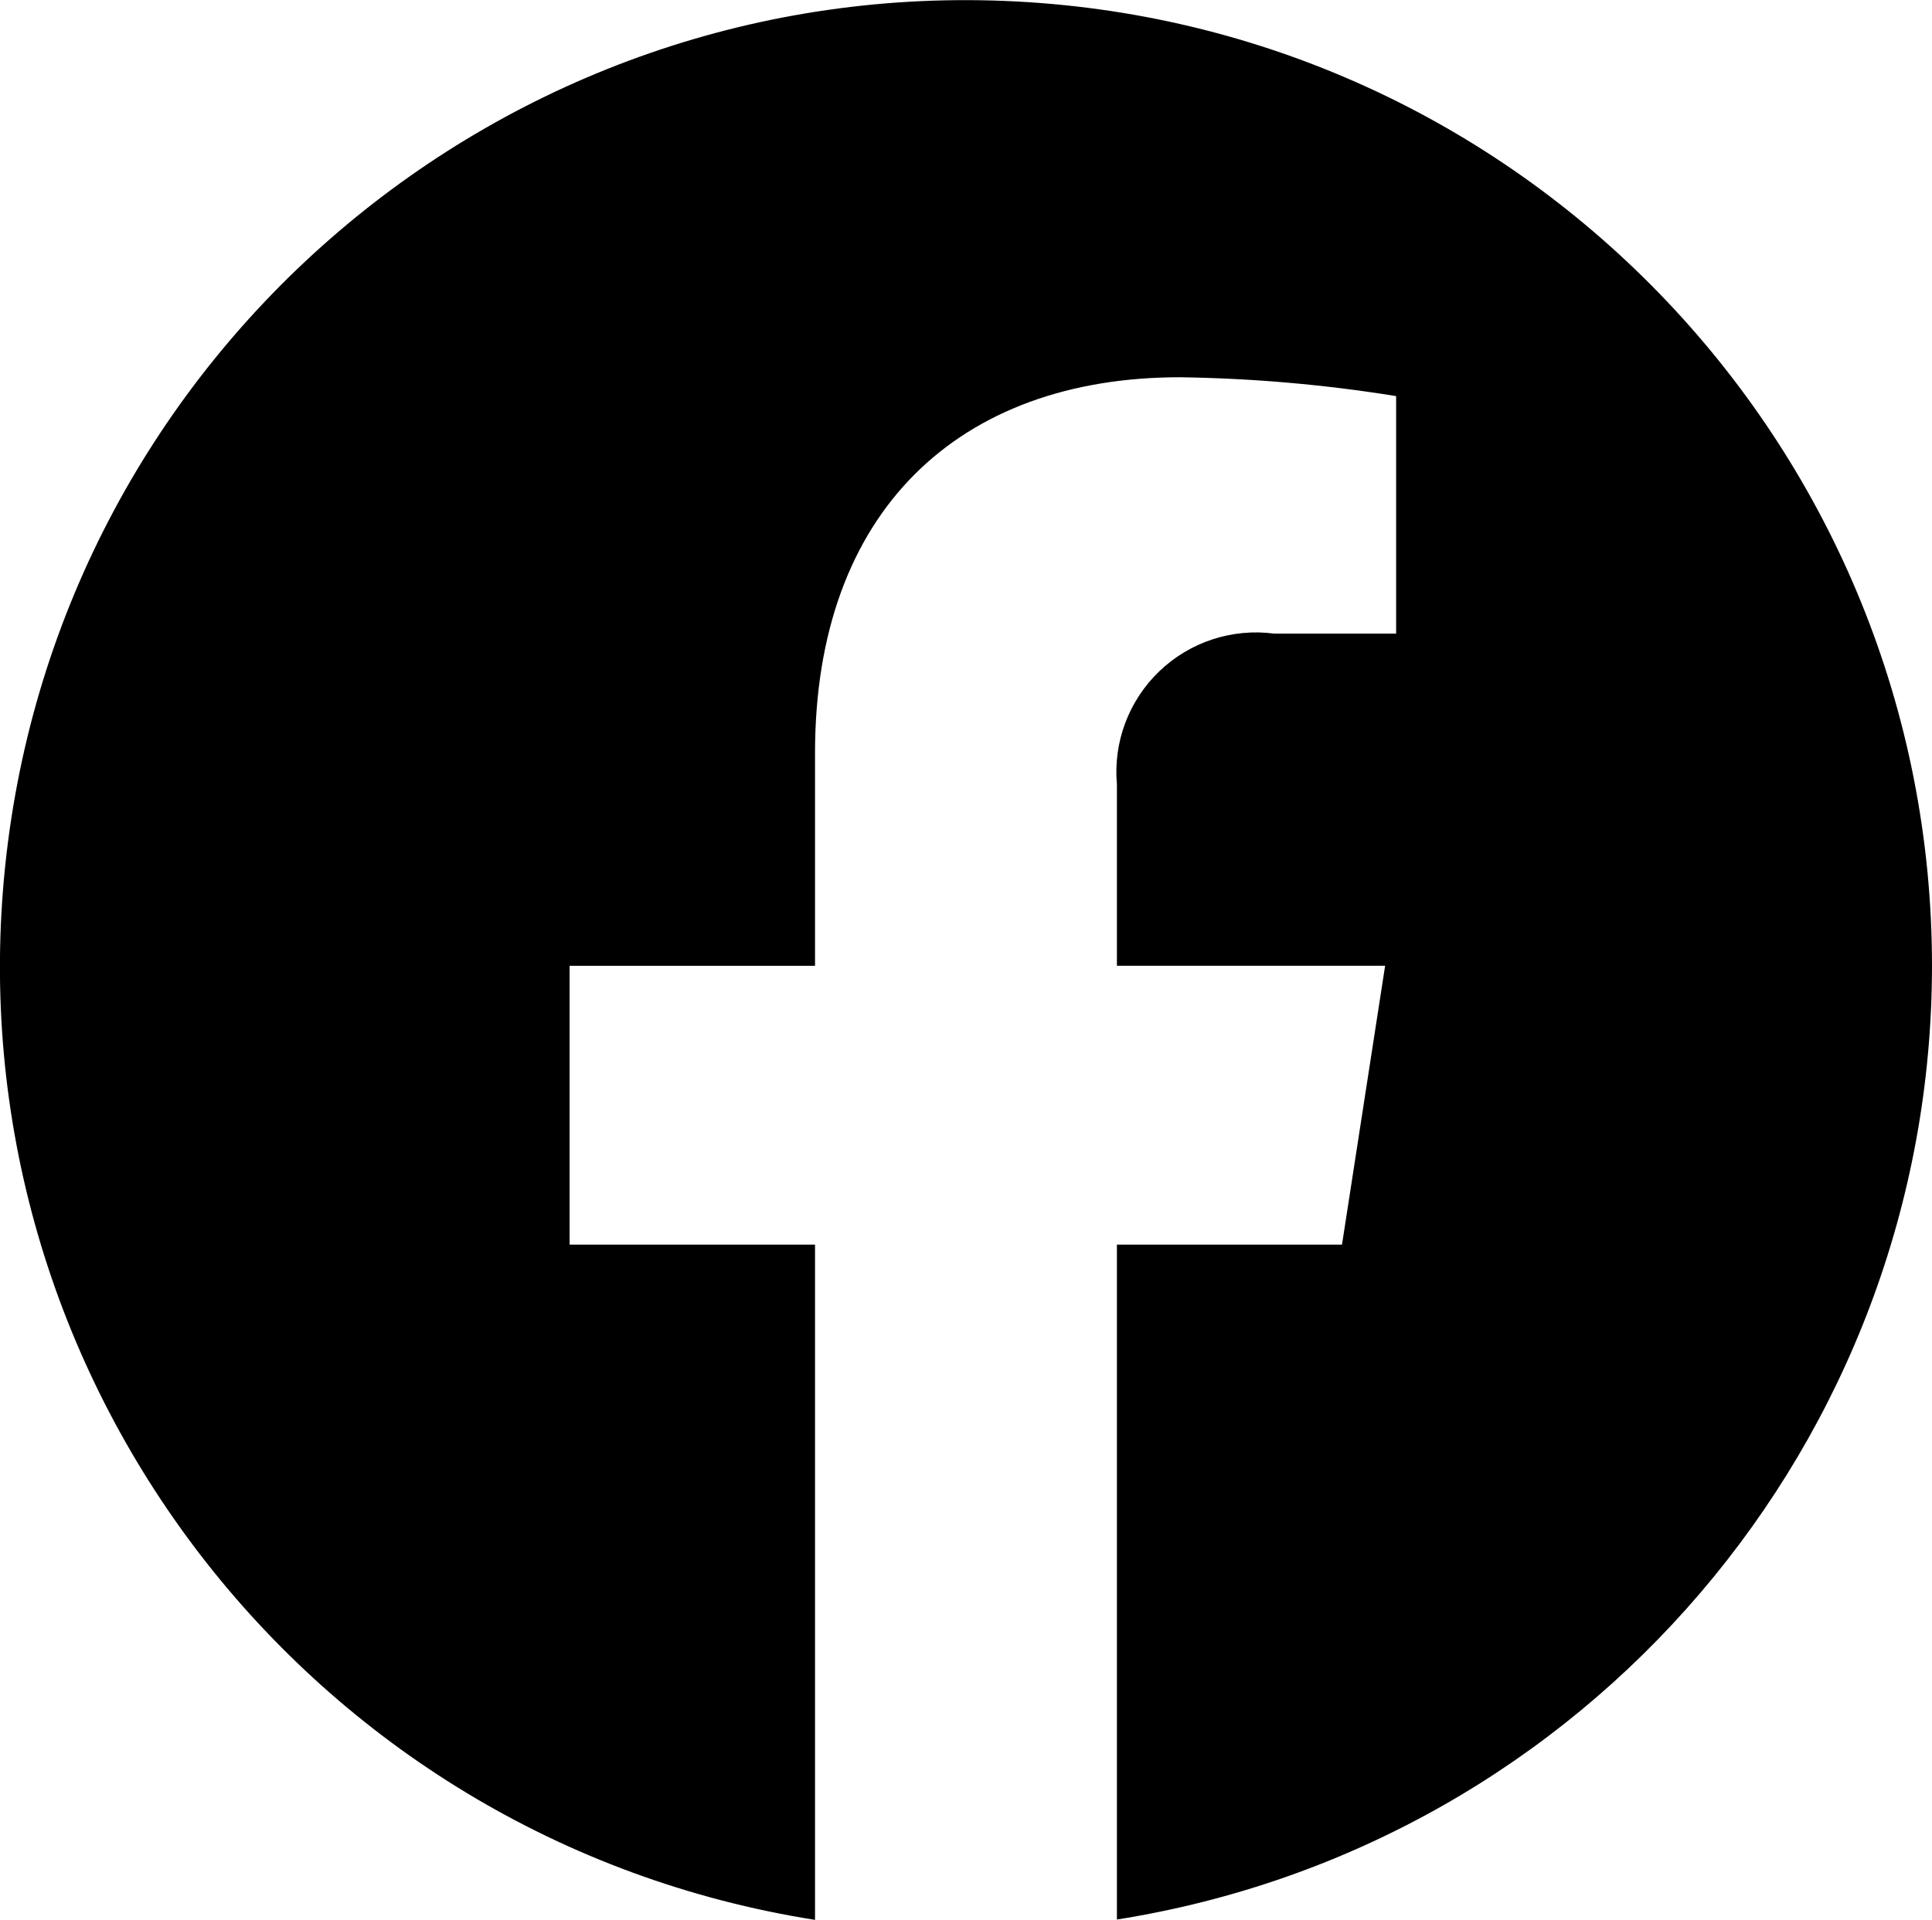
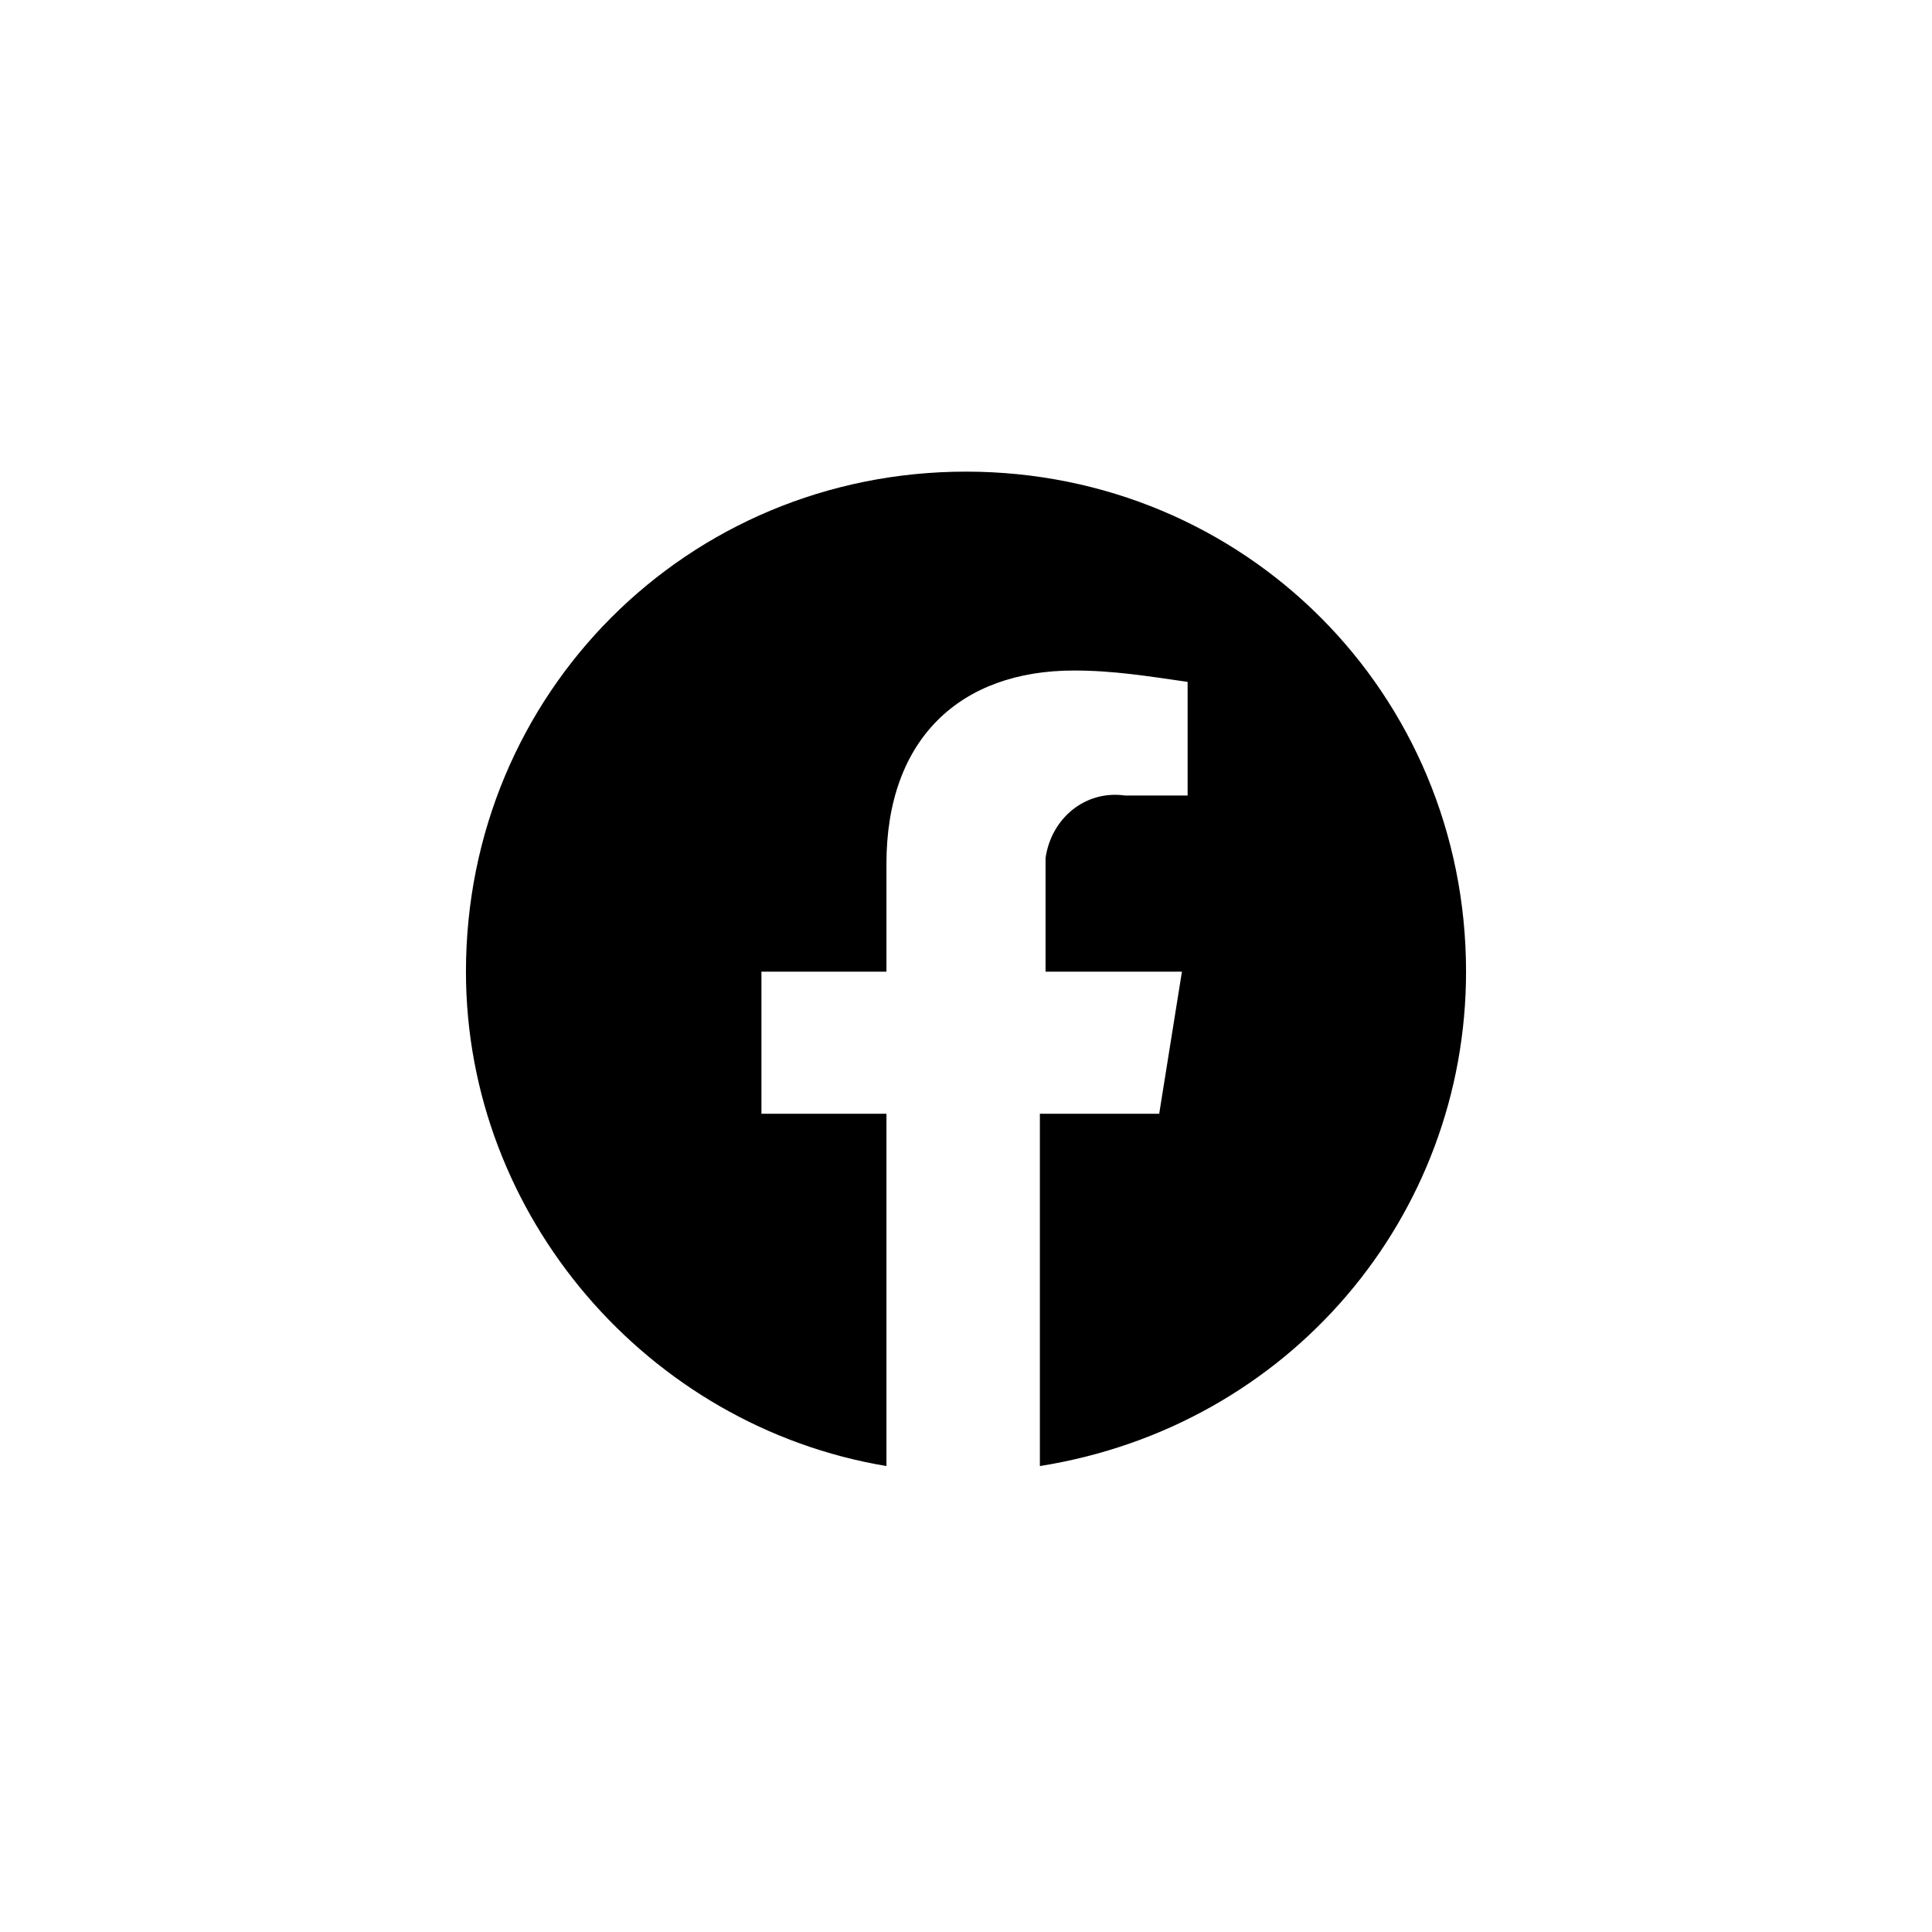
- <svg xmlns="http://www.w3.org/2000/svg" width="27.372" height="27.207" viewBox="0 0 27.372 27.207">
-   <path d="M27.935,14.249A13.686,13.686,0,1,0,12.11,27.769V18.2H8.633V14.249H12.11V11.233c0-3.43,2.042-5.324,5.169-5.324a21.062,21.062,0,0,1,3.064.267V9.542H18.617a1.978,1.978,0,0,0-2.23,2.137v2.569h3.8L19.576,18.2H16.387v9.564A13.691,13.691,0,0,0,27.935,14.249Z" transform="translate(-0.563 -0.563)" fill="currentColor" />
+ <svg xmlns="http://www.w3.org/2000/svg" version="1.1" viewBox="0 0 34 34">
+   <path fill="currentColor" d="M25.8,17.1c0-4.9-3.9-8.8-8.8-8.8s-8.8,3.9-8.8,8.8c0,4.3,3.2,8,7.4,8.7v-6.2h-2.2v-2.5h2.2v-1.9c0-2.2,1.3-3.4,3.3-3.4c0.7,0,1.3,0.1,2,0.2V14h-1.1c-0.7-0.1-1.3,0.4-1.4,1.1c0,0.1,0,0.2,0,0.3v1.7h2.4l-0.4,2.5h-2.1v6.2C22.7,25.1,25.8,21.4,25.8,17.1z" />
</svg>
